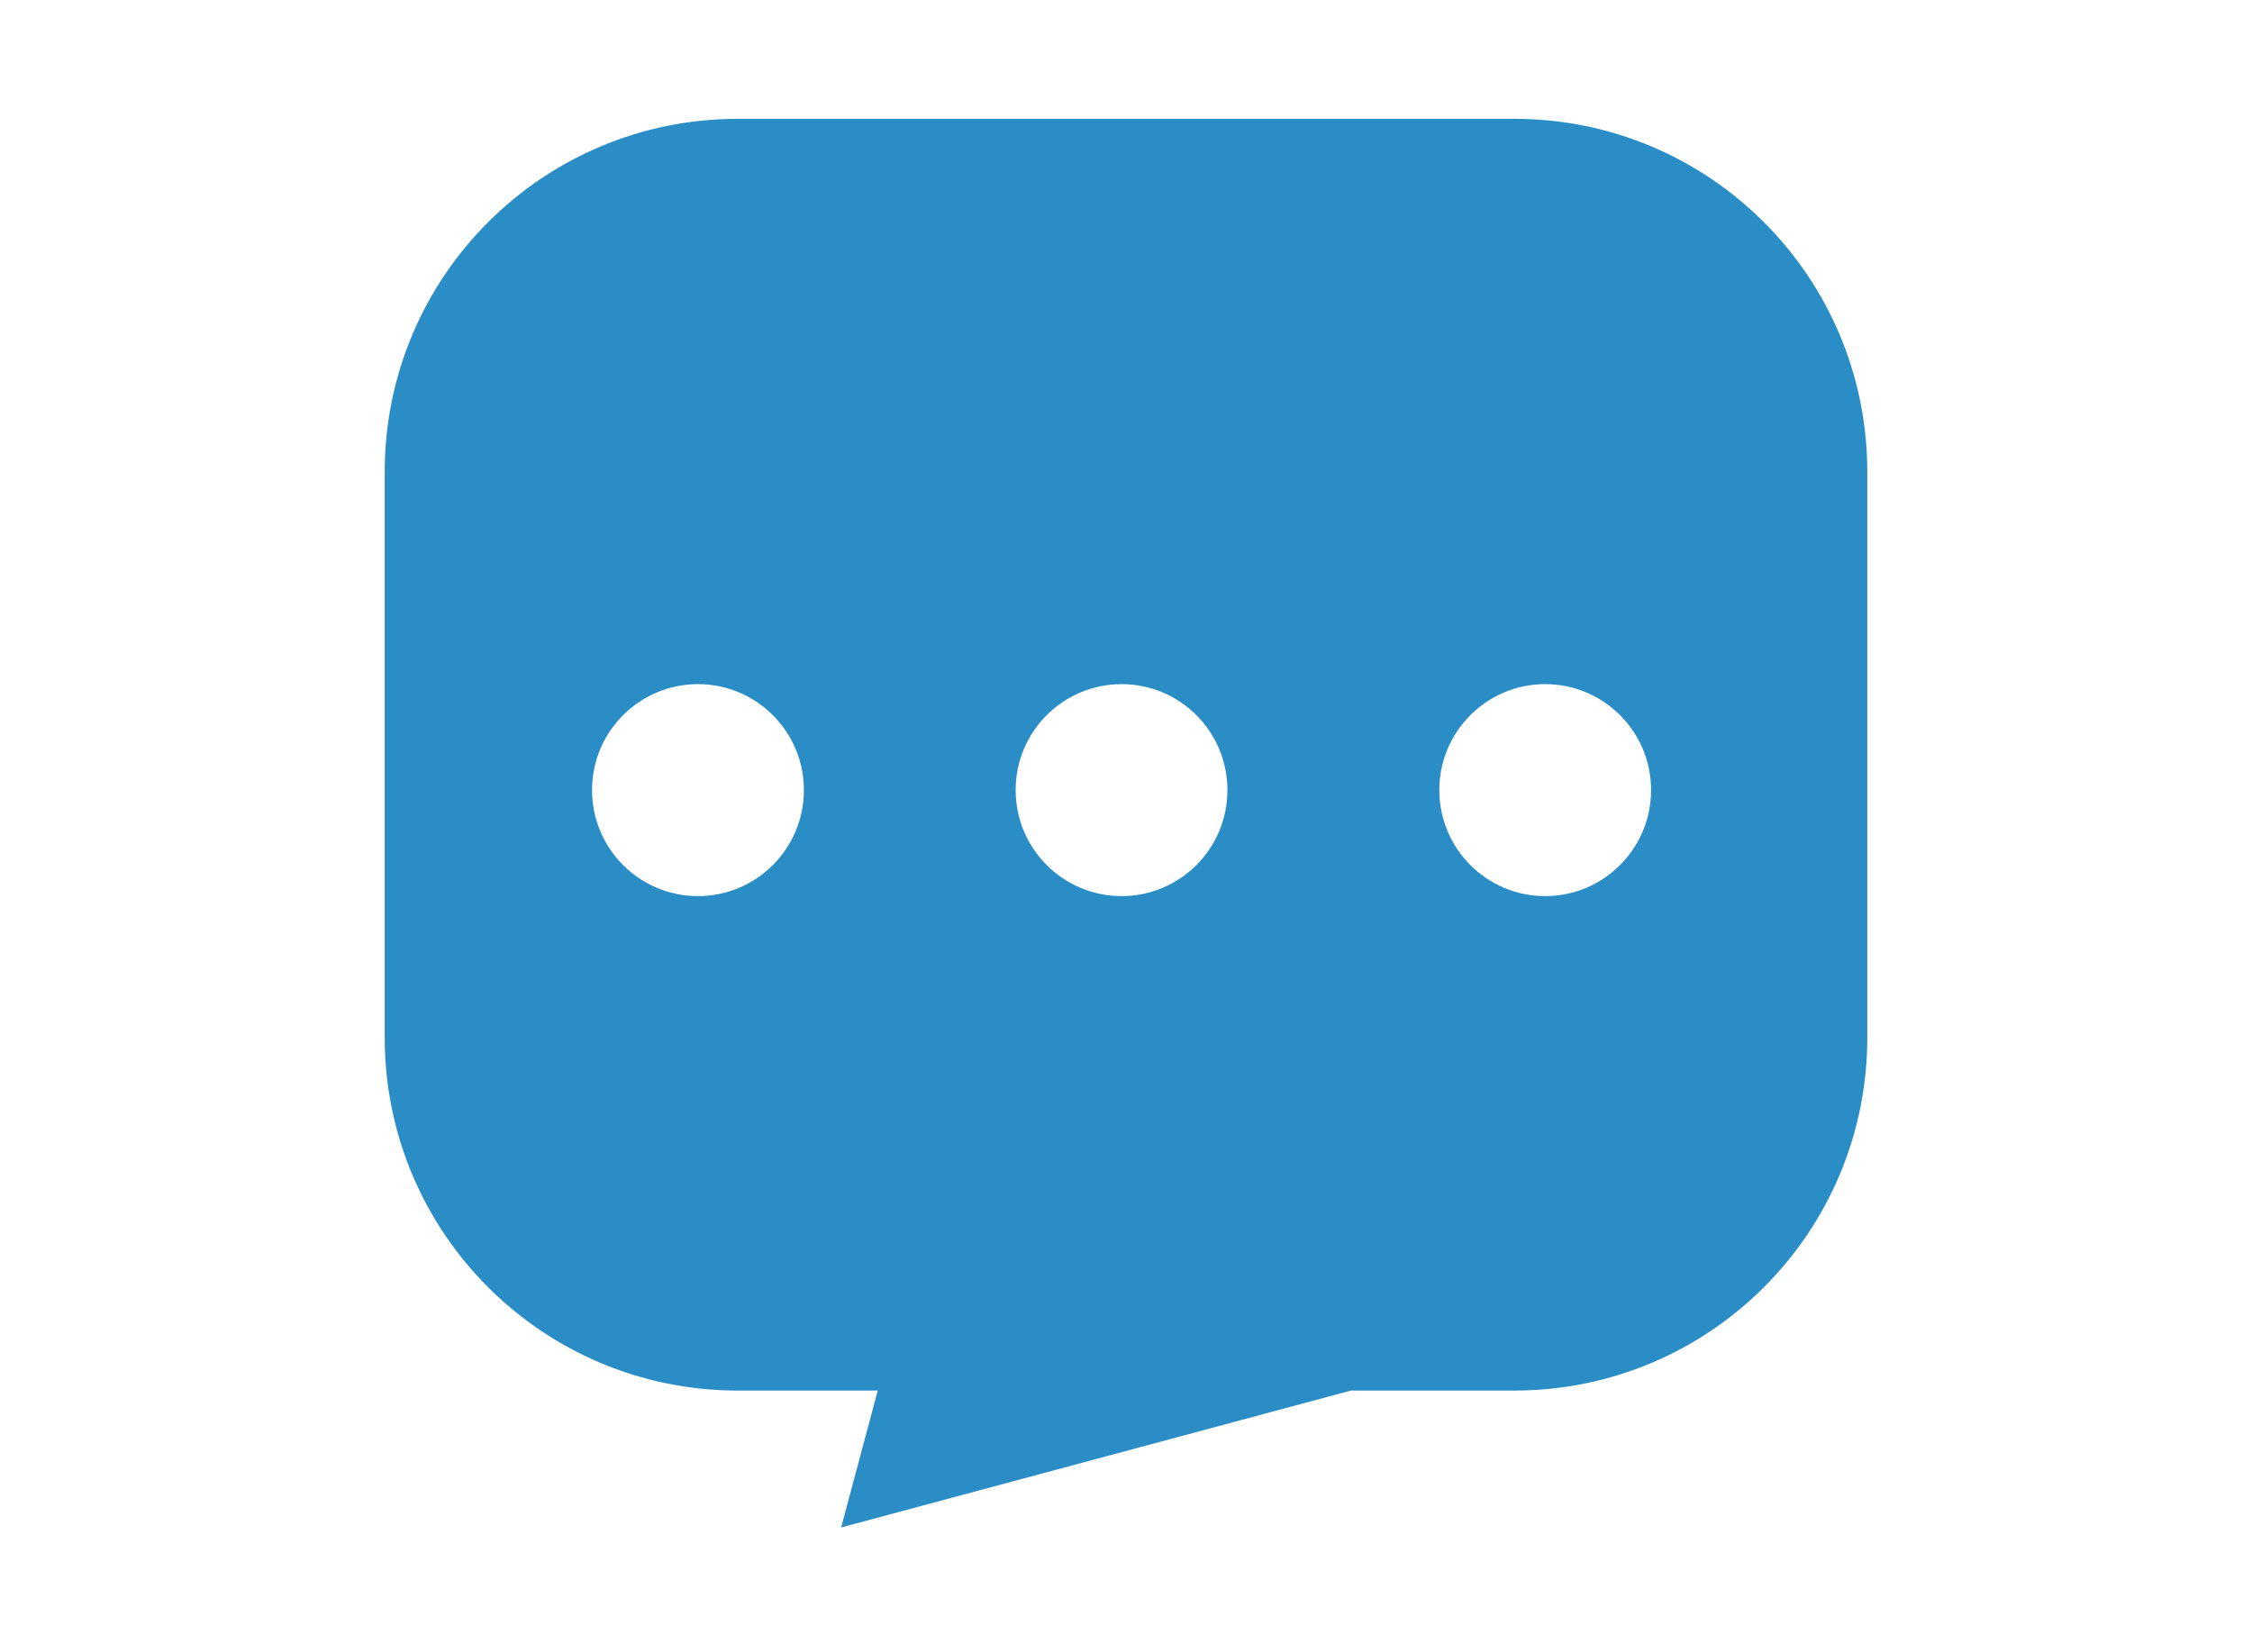
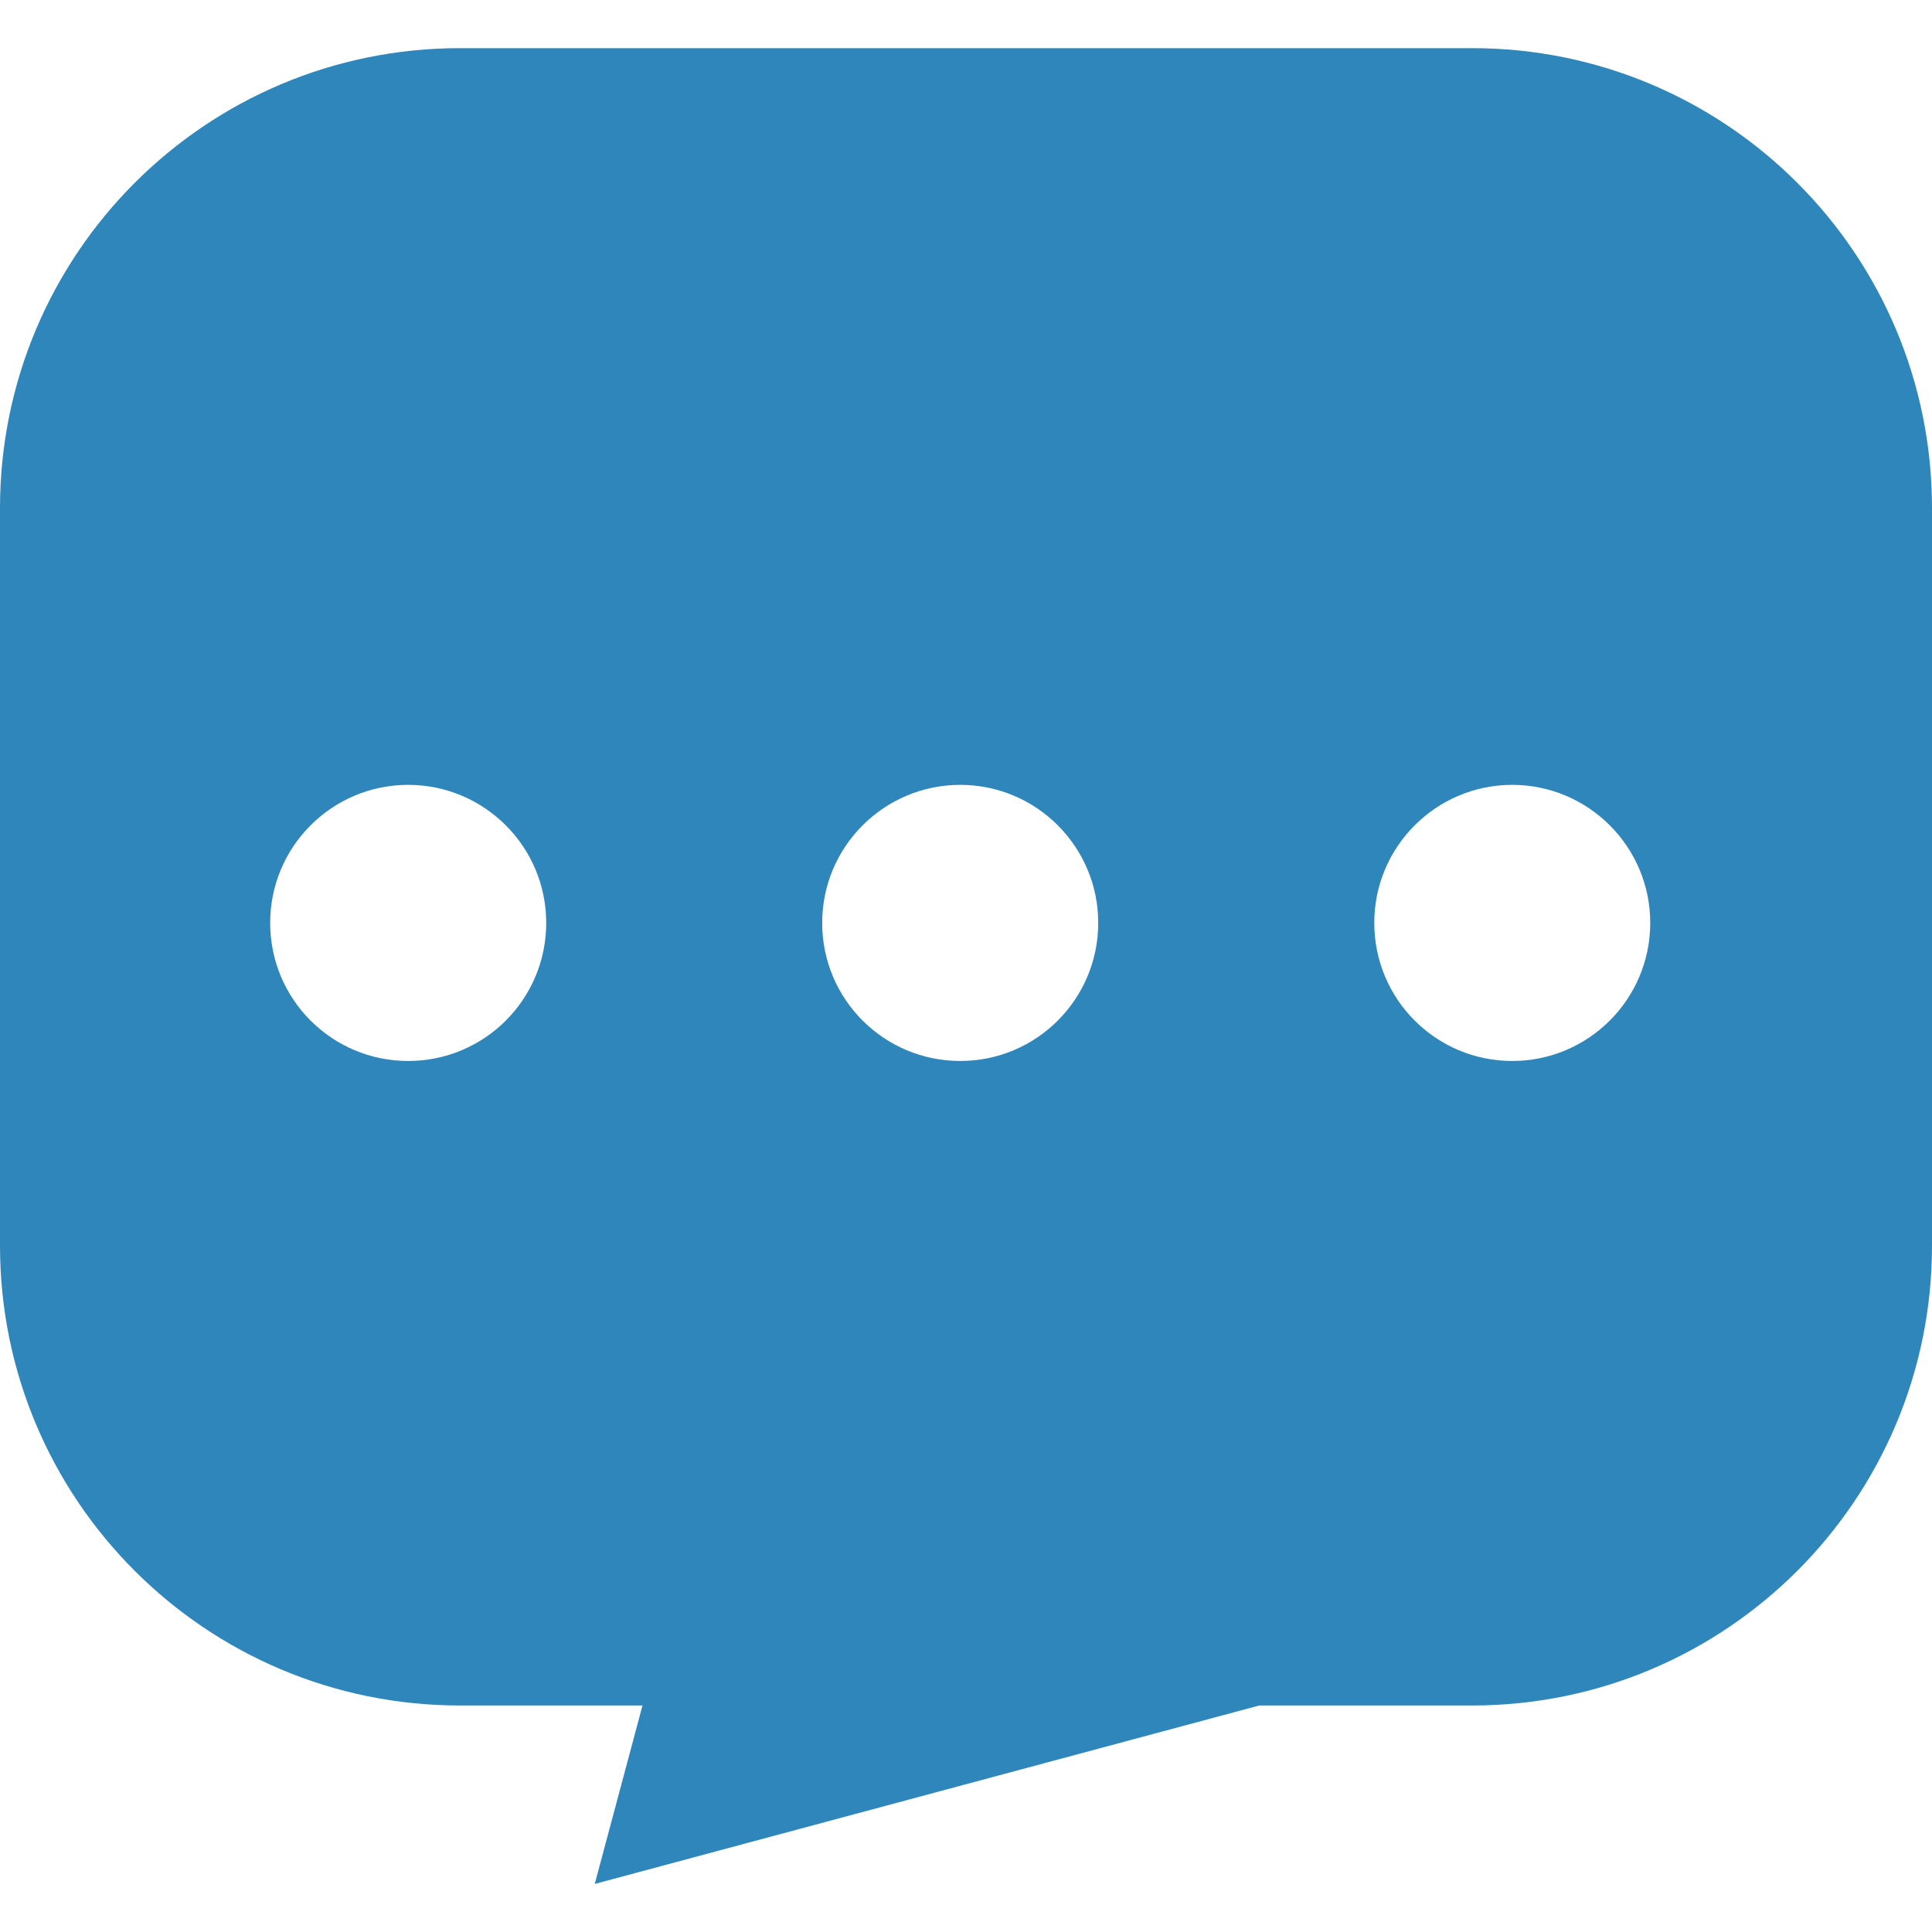
- <svg xmlns="http://www.w3.org/2000/svg" version="1.1" x="0px" y="0px" width="30px" height="22px" viewBox="0 0 30 22" style="enable-background:new 0 0 30 22;" xml:space="preserve">
+ <svg xmlns="http://www.w3.org/2000/svg" version="1.1" x="0px" y="0px" width="25px" height="25px" viewBox="0 0 25 25" style="enable-background:new 0 0 25 25;" xml:space="preserve">
  <g id="图层_2">
</g>
  <g id="图层_1">
-     <path style="fill:#2A8DC6;" d="M20.173,1.583H9.828c-2.598,0-4.703,2.104-4.703,4.703v7.537c0,2.598,2.104,4.702,4.703,4.702h1.865   l-0.488,1.824l6.792-1.824h2.176c2.598,0,4.702-2.104,4.702-4.702V6.286C24.875,3.688,22.771,1.583,20.173,1.583z M9.298,11.938   c-0.779,0-1.411-0.632-1.411-1.413c0-0.779,0.632-1.411,1.411-1.411c0.778,0,1.411,0.632,1.411,1.411   C10.709,11.306,10.077,11.938,9.298,11.938z M14.941,11.938c-0.779,0-1.411-0.632-1.411-1.413c0-0.779,0.632-1.411,1.411-1.411   c0.778,0,1.41,0.632,1.41,1.411C16.352,11.306,15.719,11.938,14.941,11.938z M20.584,11.938c-0.778,0-1.41-0.632-1.41-1.413   c0-0.779,0.632-1.411,1.41-1.411s1.411,0.632,1.411,1.411C21.995,11.306,21.362,11.938,20.584,11.938z" />
+     <g id="图层_1_1_">
+       <path style="fill:#2E86BA;" d="M19.048,0.623H5.953C2.665,0.623,0,3.286,0,6.576v9.542c0,3.287,2.663,5.951,5.953,5.951h2.361    l-0.618,2.309l8.598-2.309h2.754c3.289,0,5.952-2.664,5.952-5.951V6.576C25,3.287,22.337,0.623,19.048,0.623z M5.282,13.729    c-0.986,0-1.786-0.797-1.786-1.787c0-0.986,0.8-1.786,1.786-1.786c0.985,0,1.786,0.8,1.786,1.786    C7.068,12.931,6.269,13.729,5.282,13.729z M12.426,13.729c-0.986,0-1.787-0.797-1.787-1.787c0-0.986,0.801-1.786,1.787-1.786    c0.984,0,1.785,0.8,1.785,1.786C14.211,12.931,13.41,13.729,12.426,13.729z M19.568,13.729c-0.984,0-1.785-0.797-1.785-1.787    c0-0.986,0.801-1.786,1.785-1.786s1.786,0.8,1.786,1.786C21.354,12.931,20.553,13.729,19.568,13.729z" />
+     </g>
  </g>
</svg>
